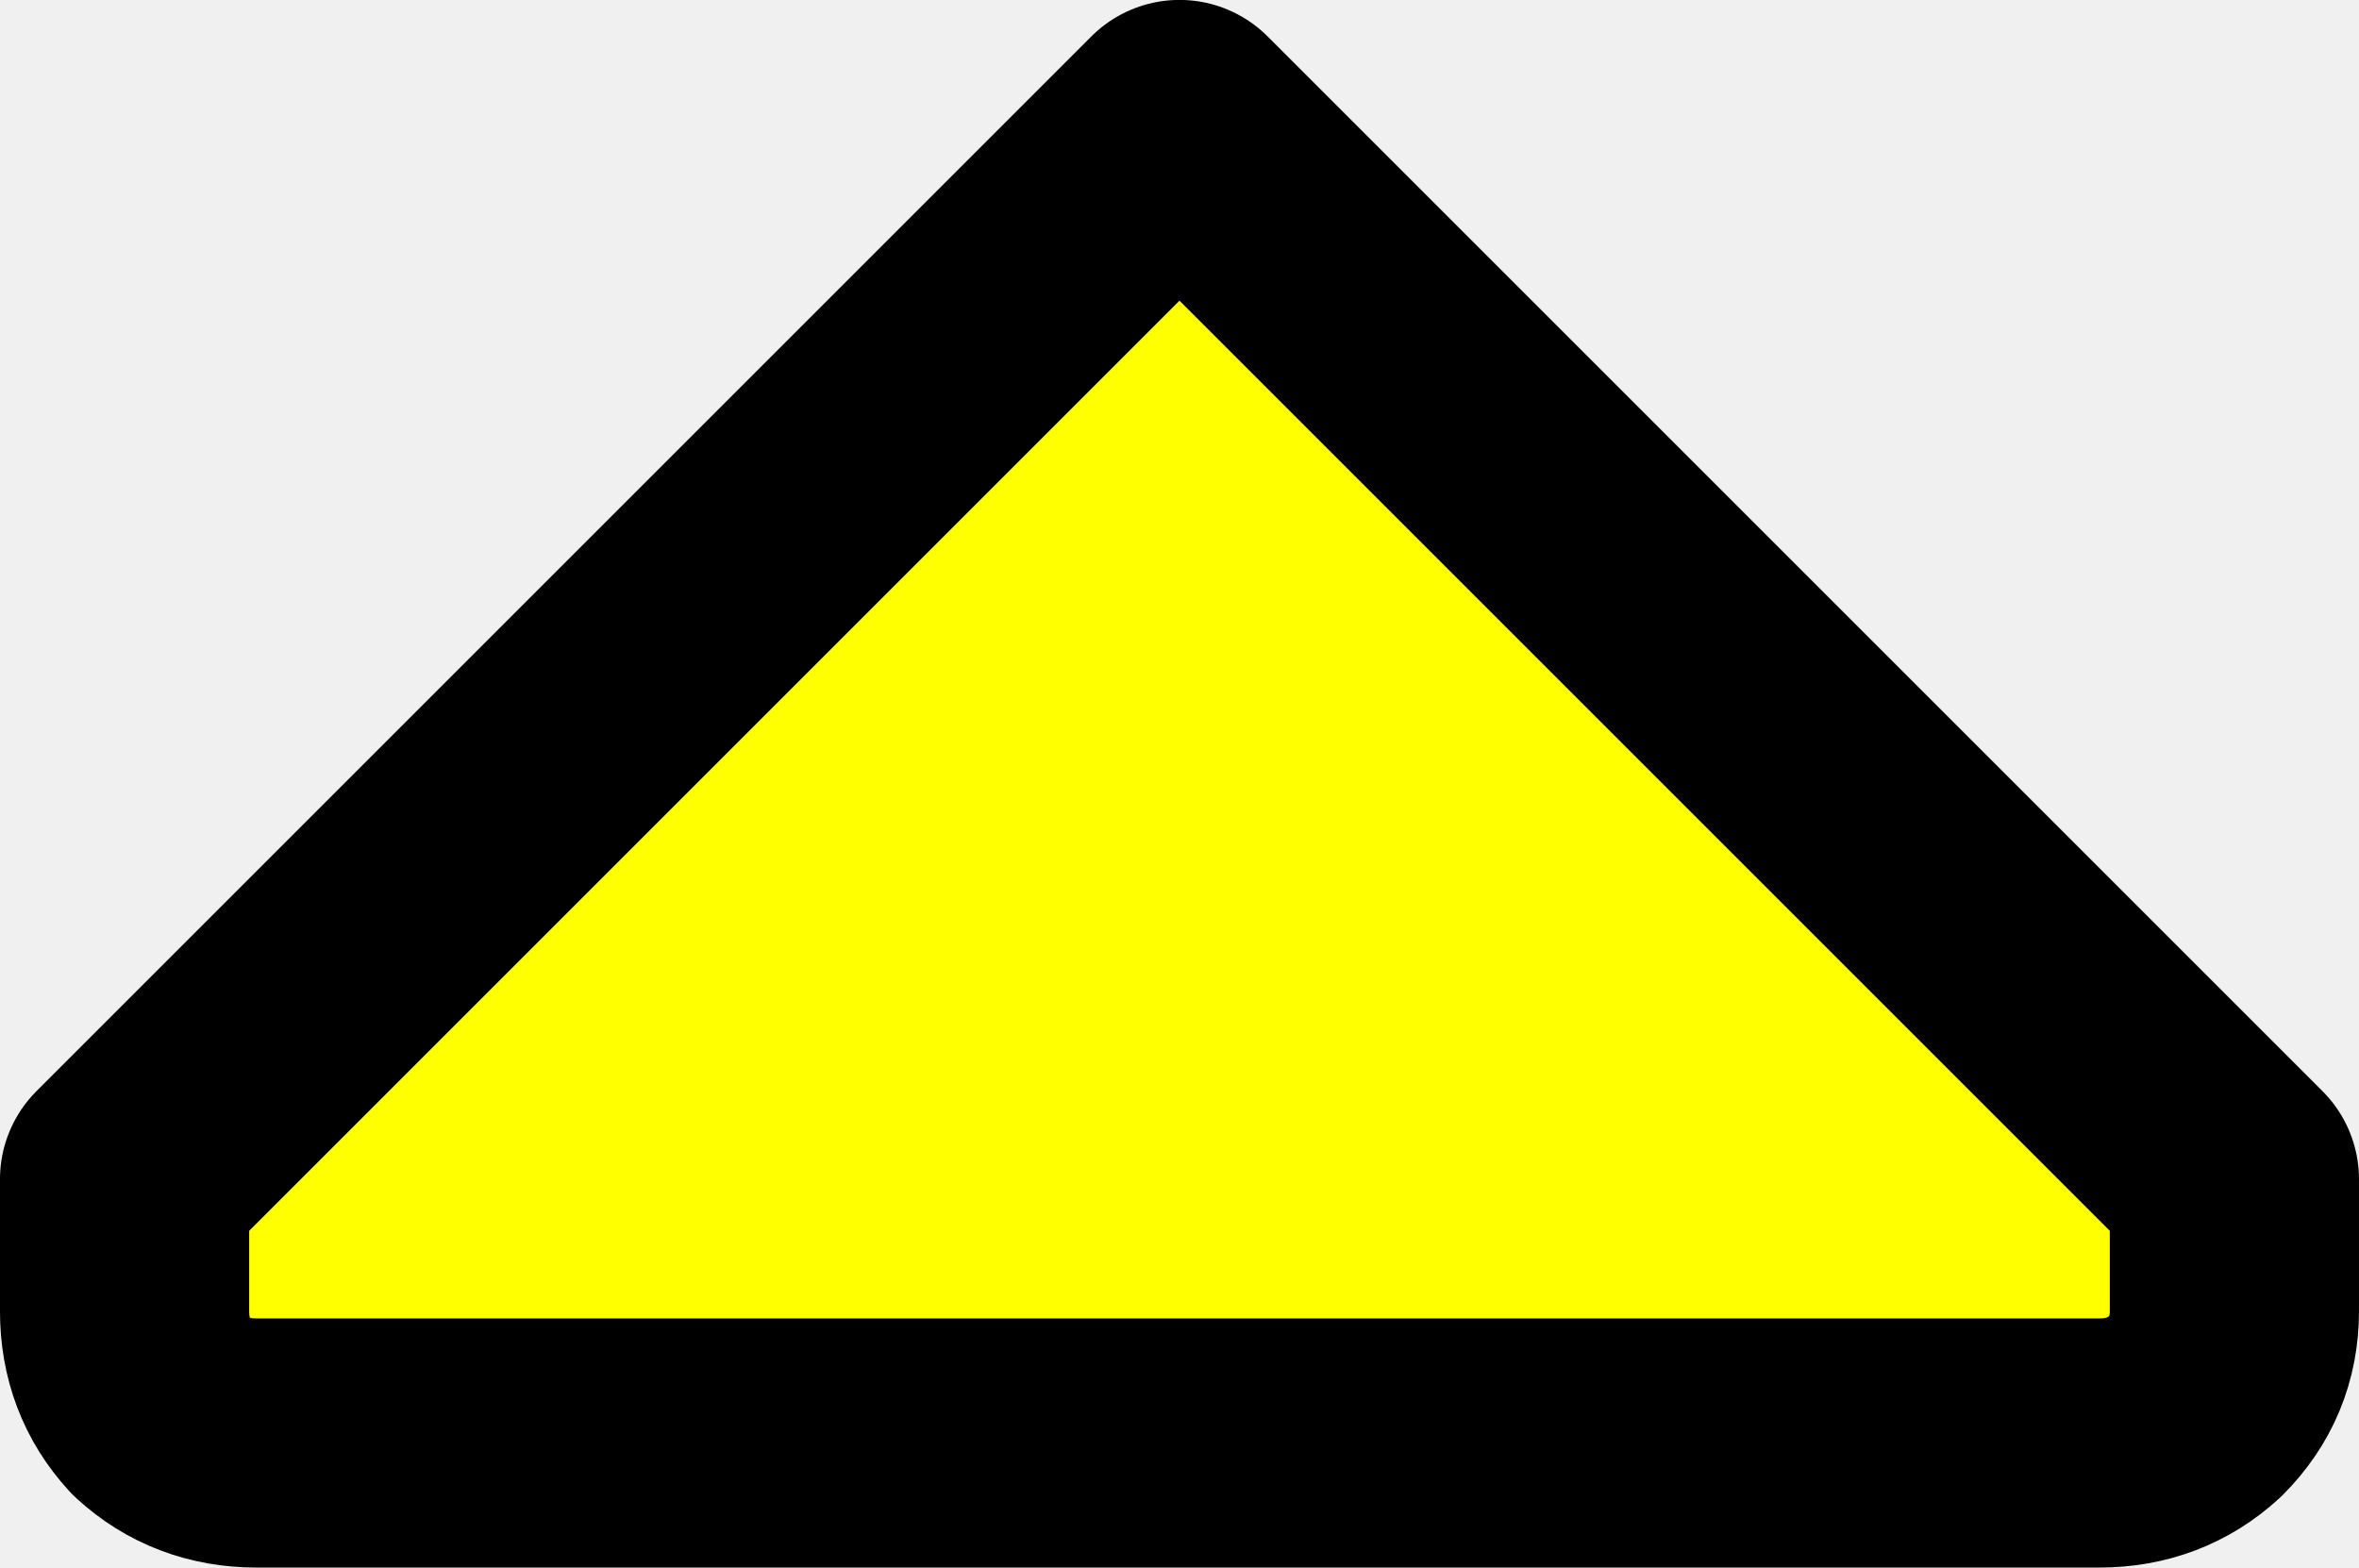
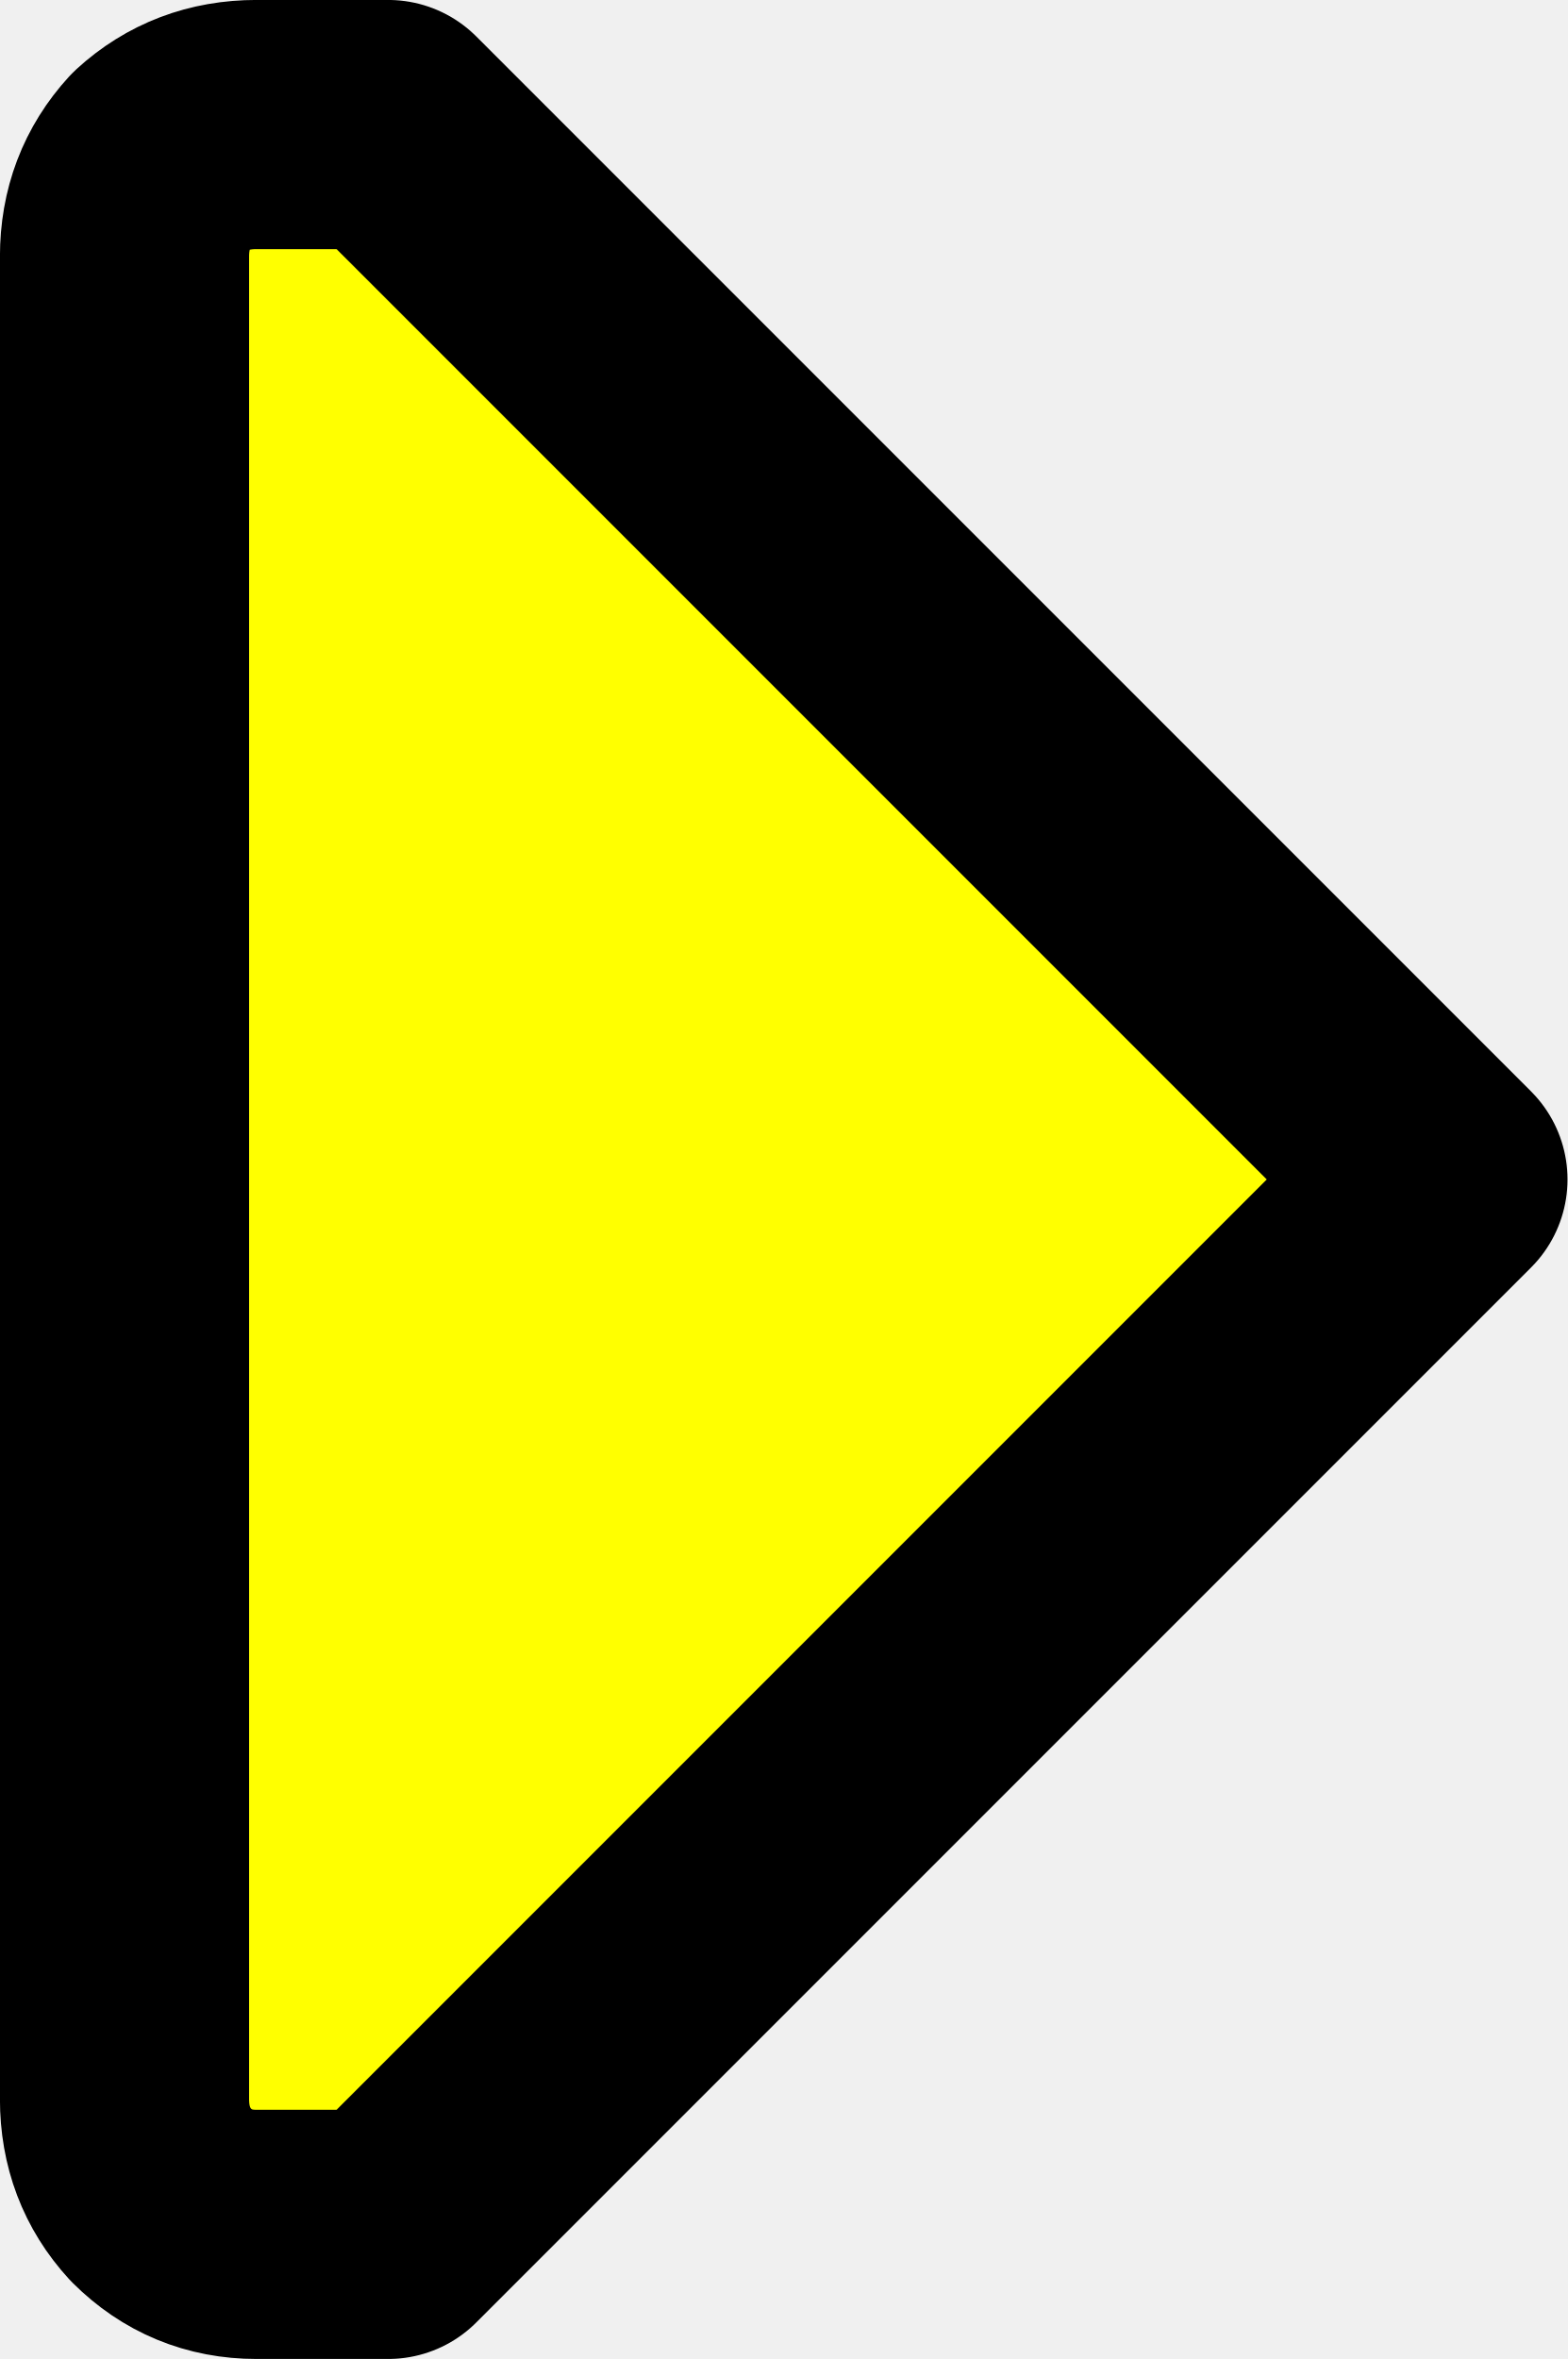
- <svg xmlns="http://www.w3.org/2000/svg" width="28.4mm" height="18.875mm" viewBox="0 0 28.4 18.875" version="1.1" id="svg6167">
+ <svg xmlns="http://www.w3.org/2000/svg" width="18.875mm" height="28.4mm" viewBox="0 0 18.875 28.4" version="1.1" id="svg6167">
  <defs id="defs6164" />
-   <g id="g913" transform="translate(-104.1052,-12.65301)" style="display:none">
+   <g id="g913" transform="translate(-108.8677,-7.890478)" style="display:none">
    <path stroke="none" fill="#ffffff" d="m 130.529,29.591 c -0.317,0.291 -0.701,0.437 -1.151,0.437 h -22.185 c -0.45,0 -0.833,-0.146 -1.151,-0.437 -0.291,-0.317 -0.437,-0.701 -0.437,-1.151 v -1.588 l 12.7,-12.7 12.7,12.7 v 1.588 c 0,0.45 -0.159,0.833 -0.476,1.151 z" id="path911" style="fill:#ffffff;fill-opacity:1;stroke:#000000;stroke-width:3;stroke-linejoin:round;stroke-miterlimit:4;stroke-dasharray:none;stroke-opacity:1" />
  </g>
-   <g id="g925" transform="translate(-104.1052,-12.65301)" style="display:none">
+   <g id="g925" transform="translate(-108.8677,-7.890478)" style="display:none">
    <path stroke="none" fill="#ffffff" d="m 130.529,29.591 c -0.317,0.291 -0.701,0.437 -1.151,0.437 h -22.185 c -0.45,0 -0.833,-0.146 -1.151,-0.437 -0.291,-0.317 -0.437,-0.701 -0.437,-1.151 v -1.588 l 12.7,-12.7 12.7,12.7 v 1.588 c 0,0.45 -0.159,0.833 -0.476,1.151 z" id="path923" style="fill:#ffff00;fill-opacity:1;stroke:#c8b600;stroke-width:3;stroke-linejoin:round;stroke-miterlimit:4;stroke-dasharray:none;stroke-opacity:1" />
  </g>
-   <g id="g921" transform="translate(-104.1052,-12.65301)" style="display:inline">
-     <path stroke="none" fill="#ffffff" d="m 130.529,29.591 c -0.317,0.291 -0.701,0.437 -1.151,0.437 h -22.185 c -0.45,0 -0.833,-0.146 -1.151,-0.437 -0.291,-0.317 -0.437,-0.701 -0.437,-1.151 v -1.588 l 12.7,-12.7 12.7,12.7 v 1.588 c 0,0.45 -0.159,0.833 -0.476,1.151 z" id="path919" style="fill:#ffff00;fill-opacity:1;stroke:#000000;stroke-width:3;stroke-linejoin:round;stroke-miterlimit:4;stroke-dasharray:none;stroke-opacity:1" />
+   <g id="g921" transform="translate(-108.8677,-7.890478)" style="display:inline">
+     <path stroke="none" fill="#ffffff" d="m 110.804,34.314 c -0.291,-0.317 -0.437,-0.701 -0.437,-1.151 v -22.185 c 0,-0.45 0.146,-0.833 0.437,-1.151 0.318,-0.291 0.701,-0.437 1.151,-0.437 h 1.587 l 12.7,12.7 -12.7,12.7 h -1.587 c -0.45,0 -0.833,-0.159 -1.151,-0.476 z" id="path919" style="fill:#ffff00;fill-opacity:1;stroke:#000000;stroke-width:3;stroke-linejoin:round;stroke-miterlimit:4;stroke-dasharray:none;stroke-opacity:1" />
  </g>
-   <g id="g917" transform="translate(-104.1052,-12.65301)" style="display:none">
+   <g id="g917" transform="translate(-108.8677,-7.890478)" style="display:none">
    <path stroke="none" fill="#ffffff" d="m 130.529,29.591 c -0.317,0.291 -0.701,0.437 -1.151,0.437 h -22.185 c -0.45,0 -0.833,-0.146 -1.151,-0.437 -0.291,-0.317 -0.437,-0.701 -0.437,-1.151 v -1.588 l 12.7,-12.7 12.7,12.7 v 1.588 c 0,0.45 -0.159,0.833 -0.476,1.151 z" id="path915" style="fill:#999999;fill-opacity:1;stroke:#5e5e5e;stroke-width:3;stroke-linejoin:round;stroke-miterlimit:4;stroke-dasharray:none;stroke-opacity:1" />
  </g>
</svg>
